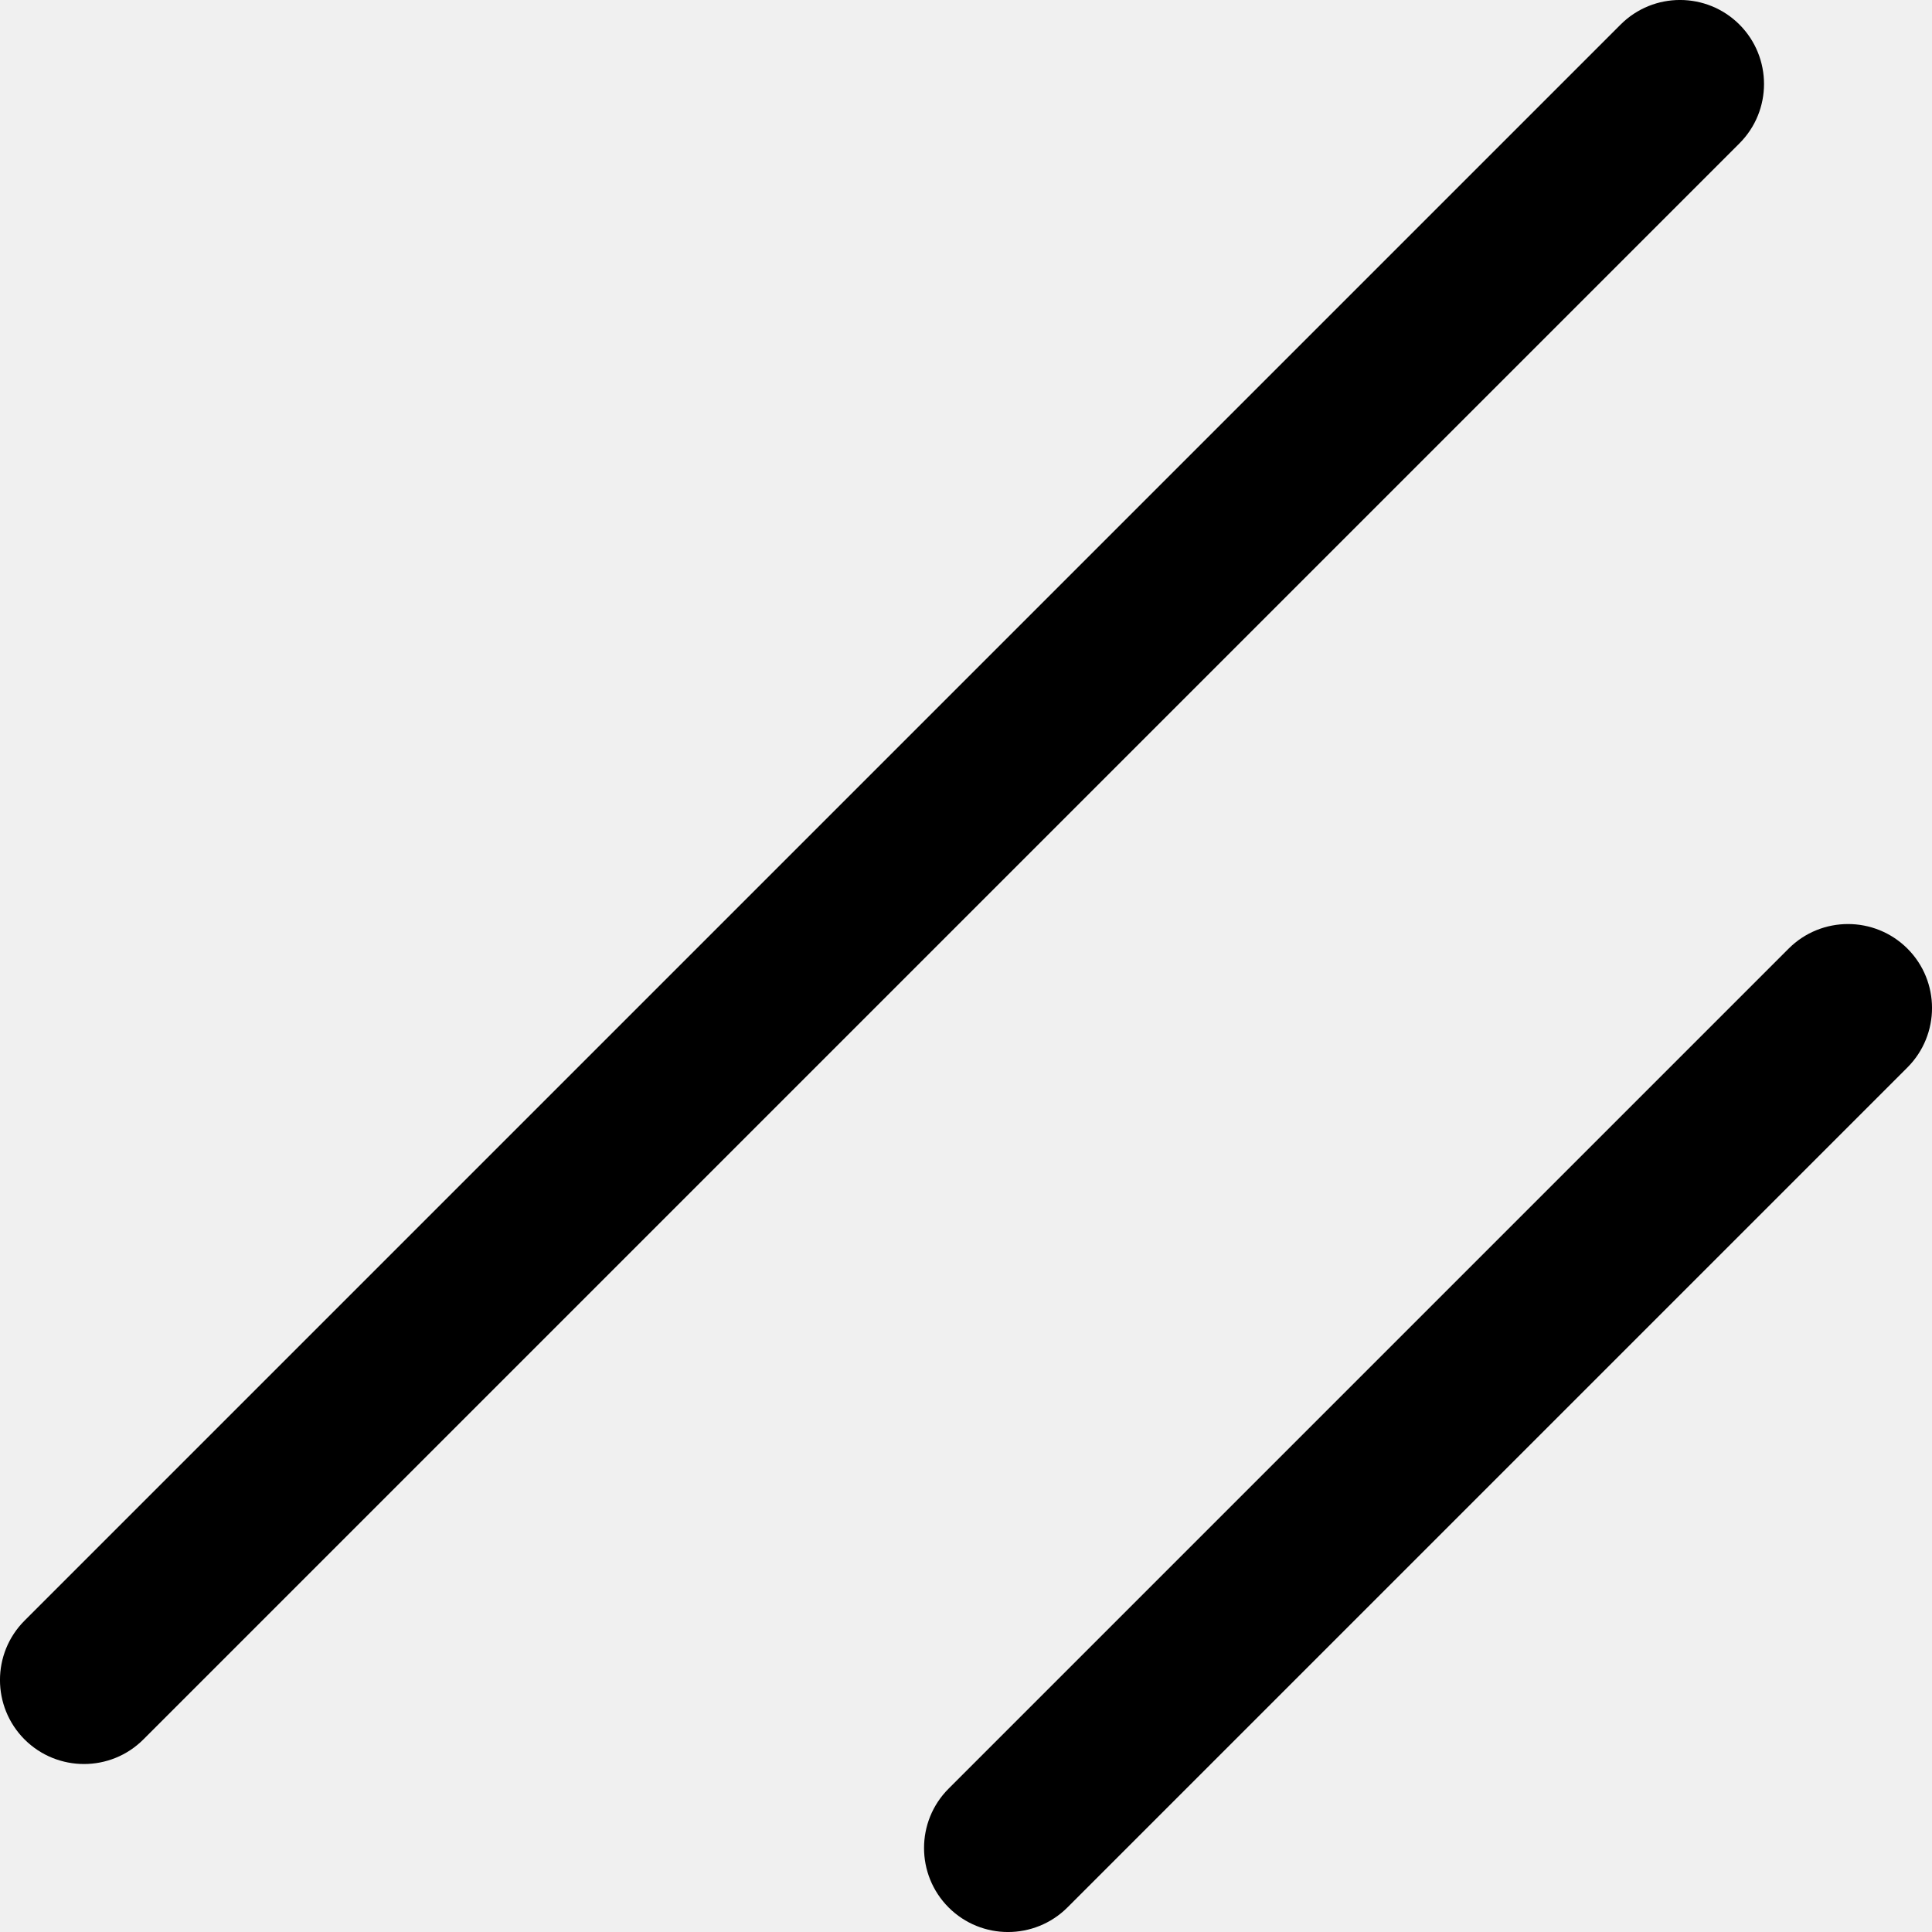
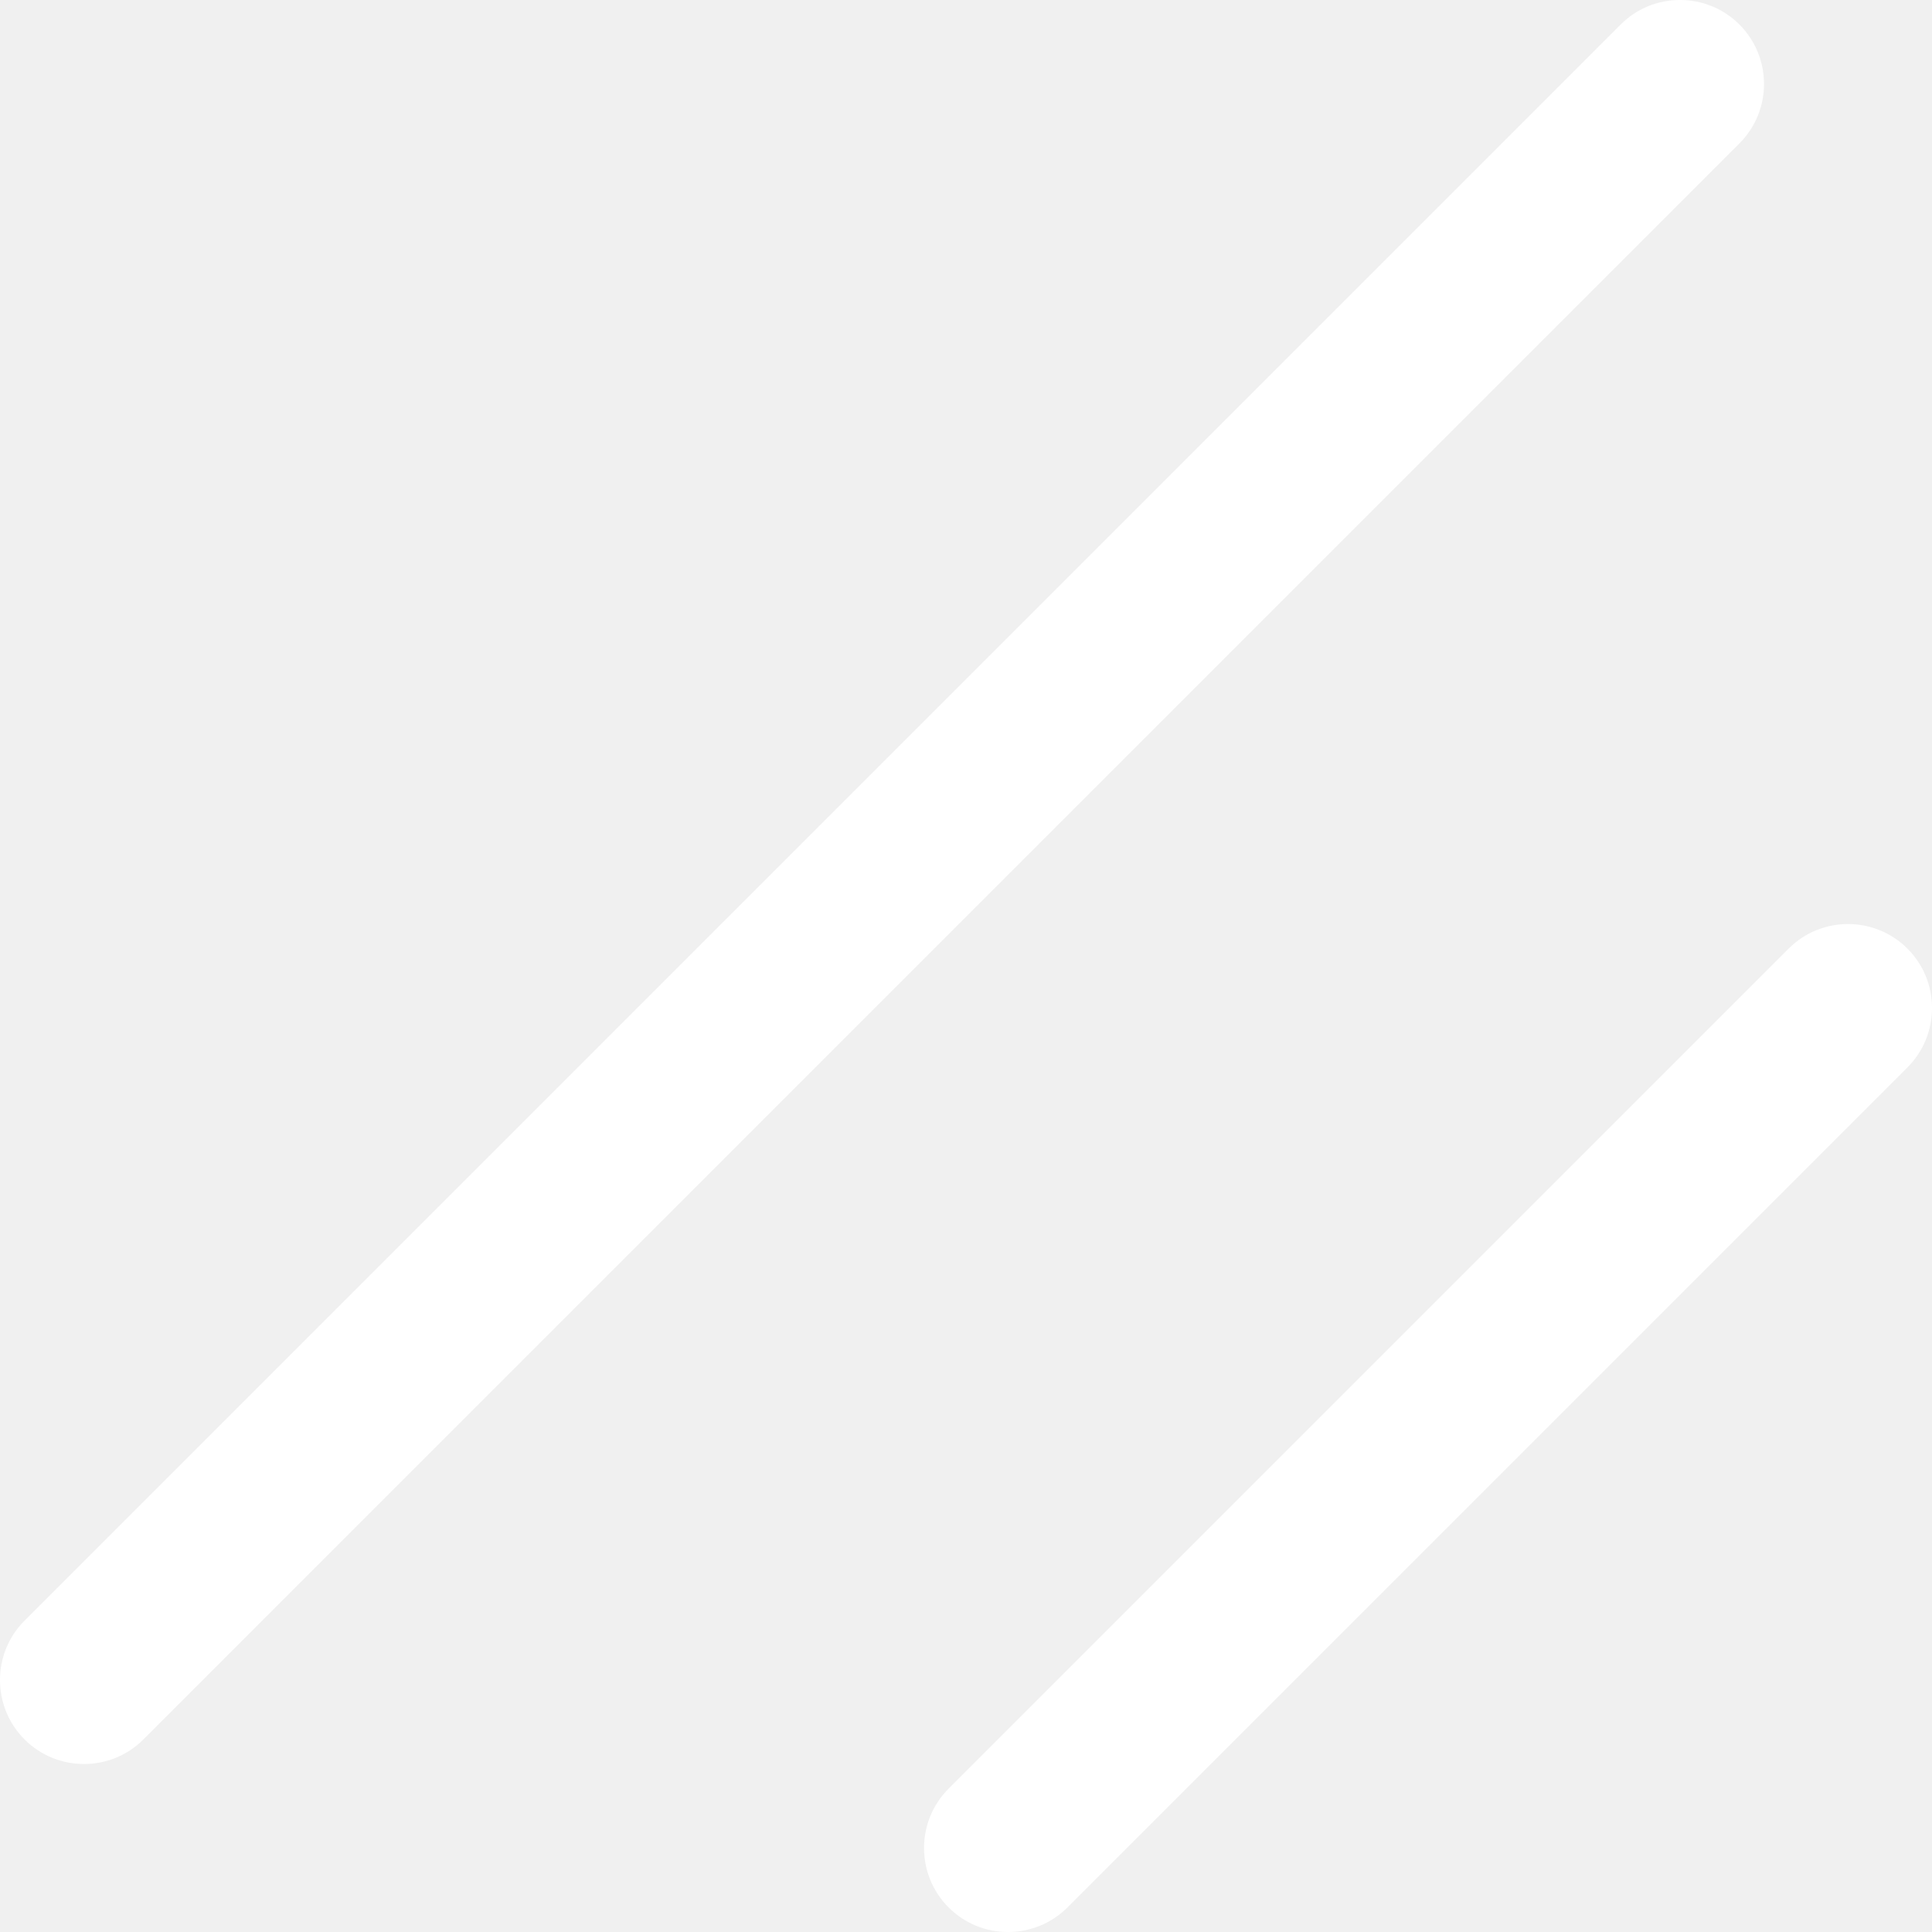
- <svg xmlns="http://www.w3.org/2000/svg" fill="#000000" role="img" viewBox="0 0 24 24">
+ <svg xmlns="http://www.w3.org/2000/svg" fill="#ffffff" role="img" viewBox="0 0 24 24">
  <path d="M22.219 11.784 11.784 22.219c-.407.407-.407 1.068 0 1.476.407.407 1.068.407 1.476 0L23.695 13.26c.407-.408.407-1.069 0-1.476-.408-.407-1.069-.407-1.476 0ZM20.132.305.305 20.132c-.407.407-.407 1.068 0 1.476.408.407 1.069.407 1.476 0L21.608 1.781c.407-.407.407-1.068 0-1.476-.408-.407-1.069-.407-1.476 0Z" />
</svg>
